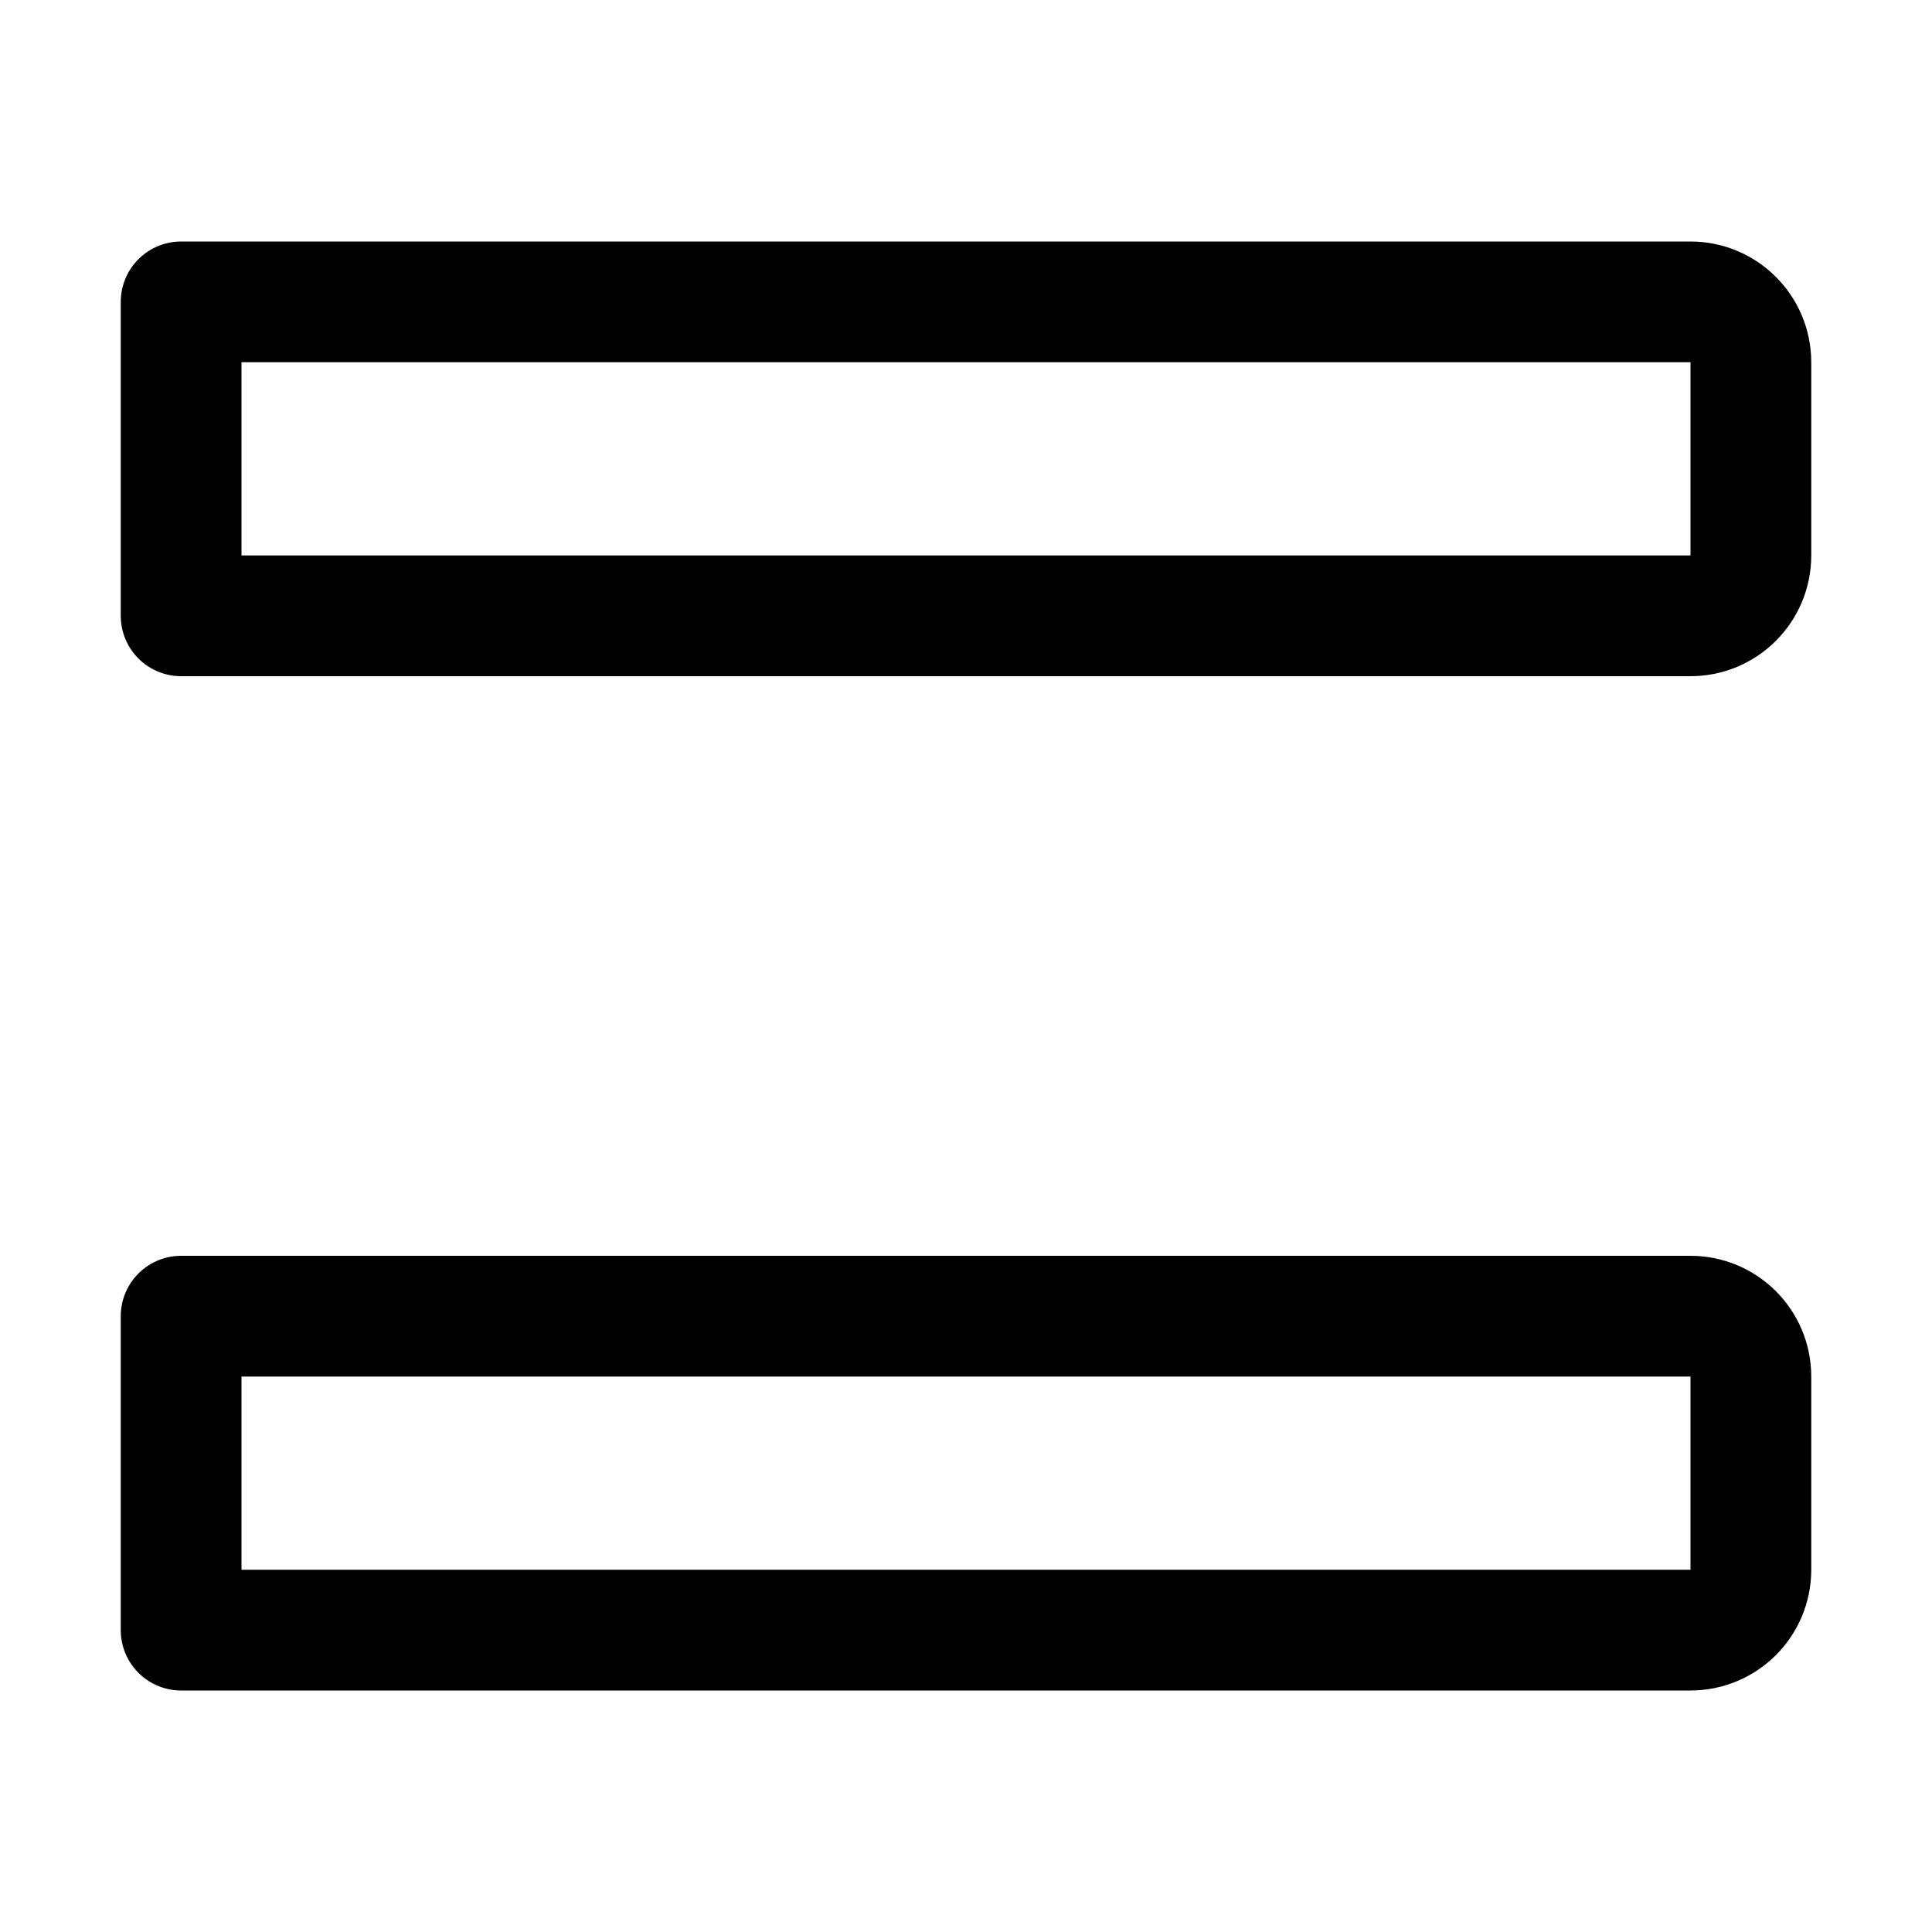
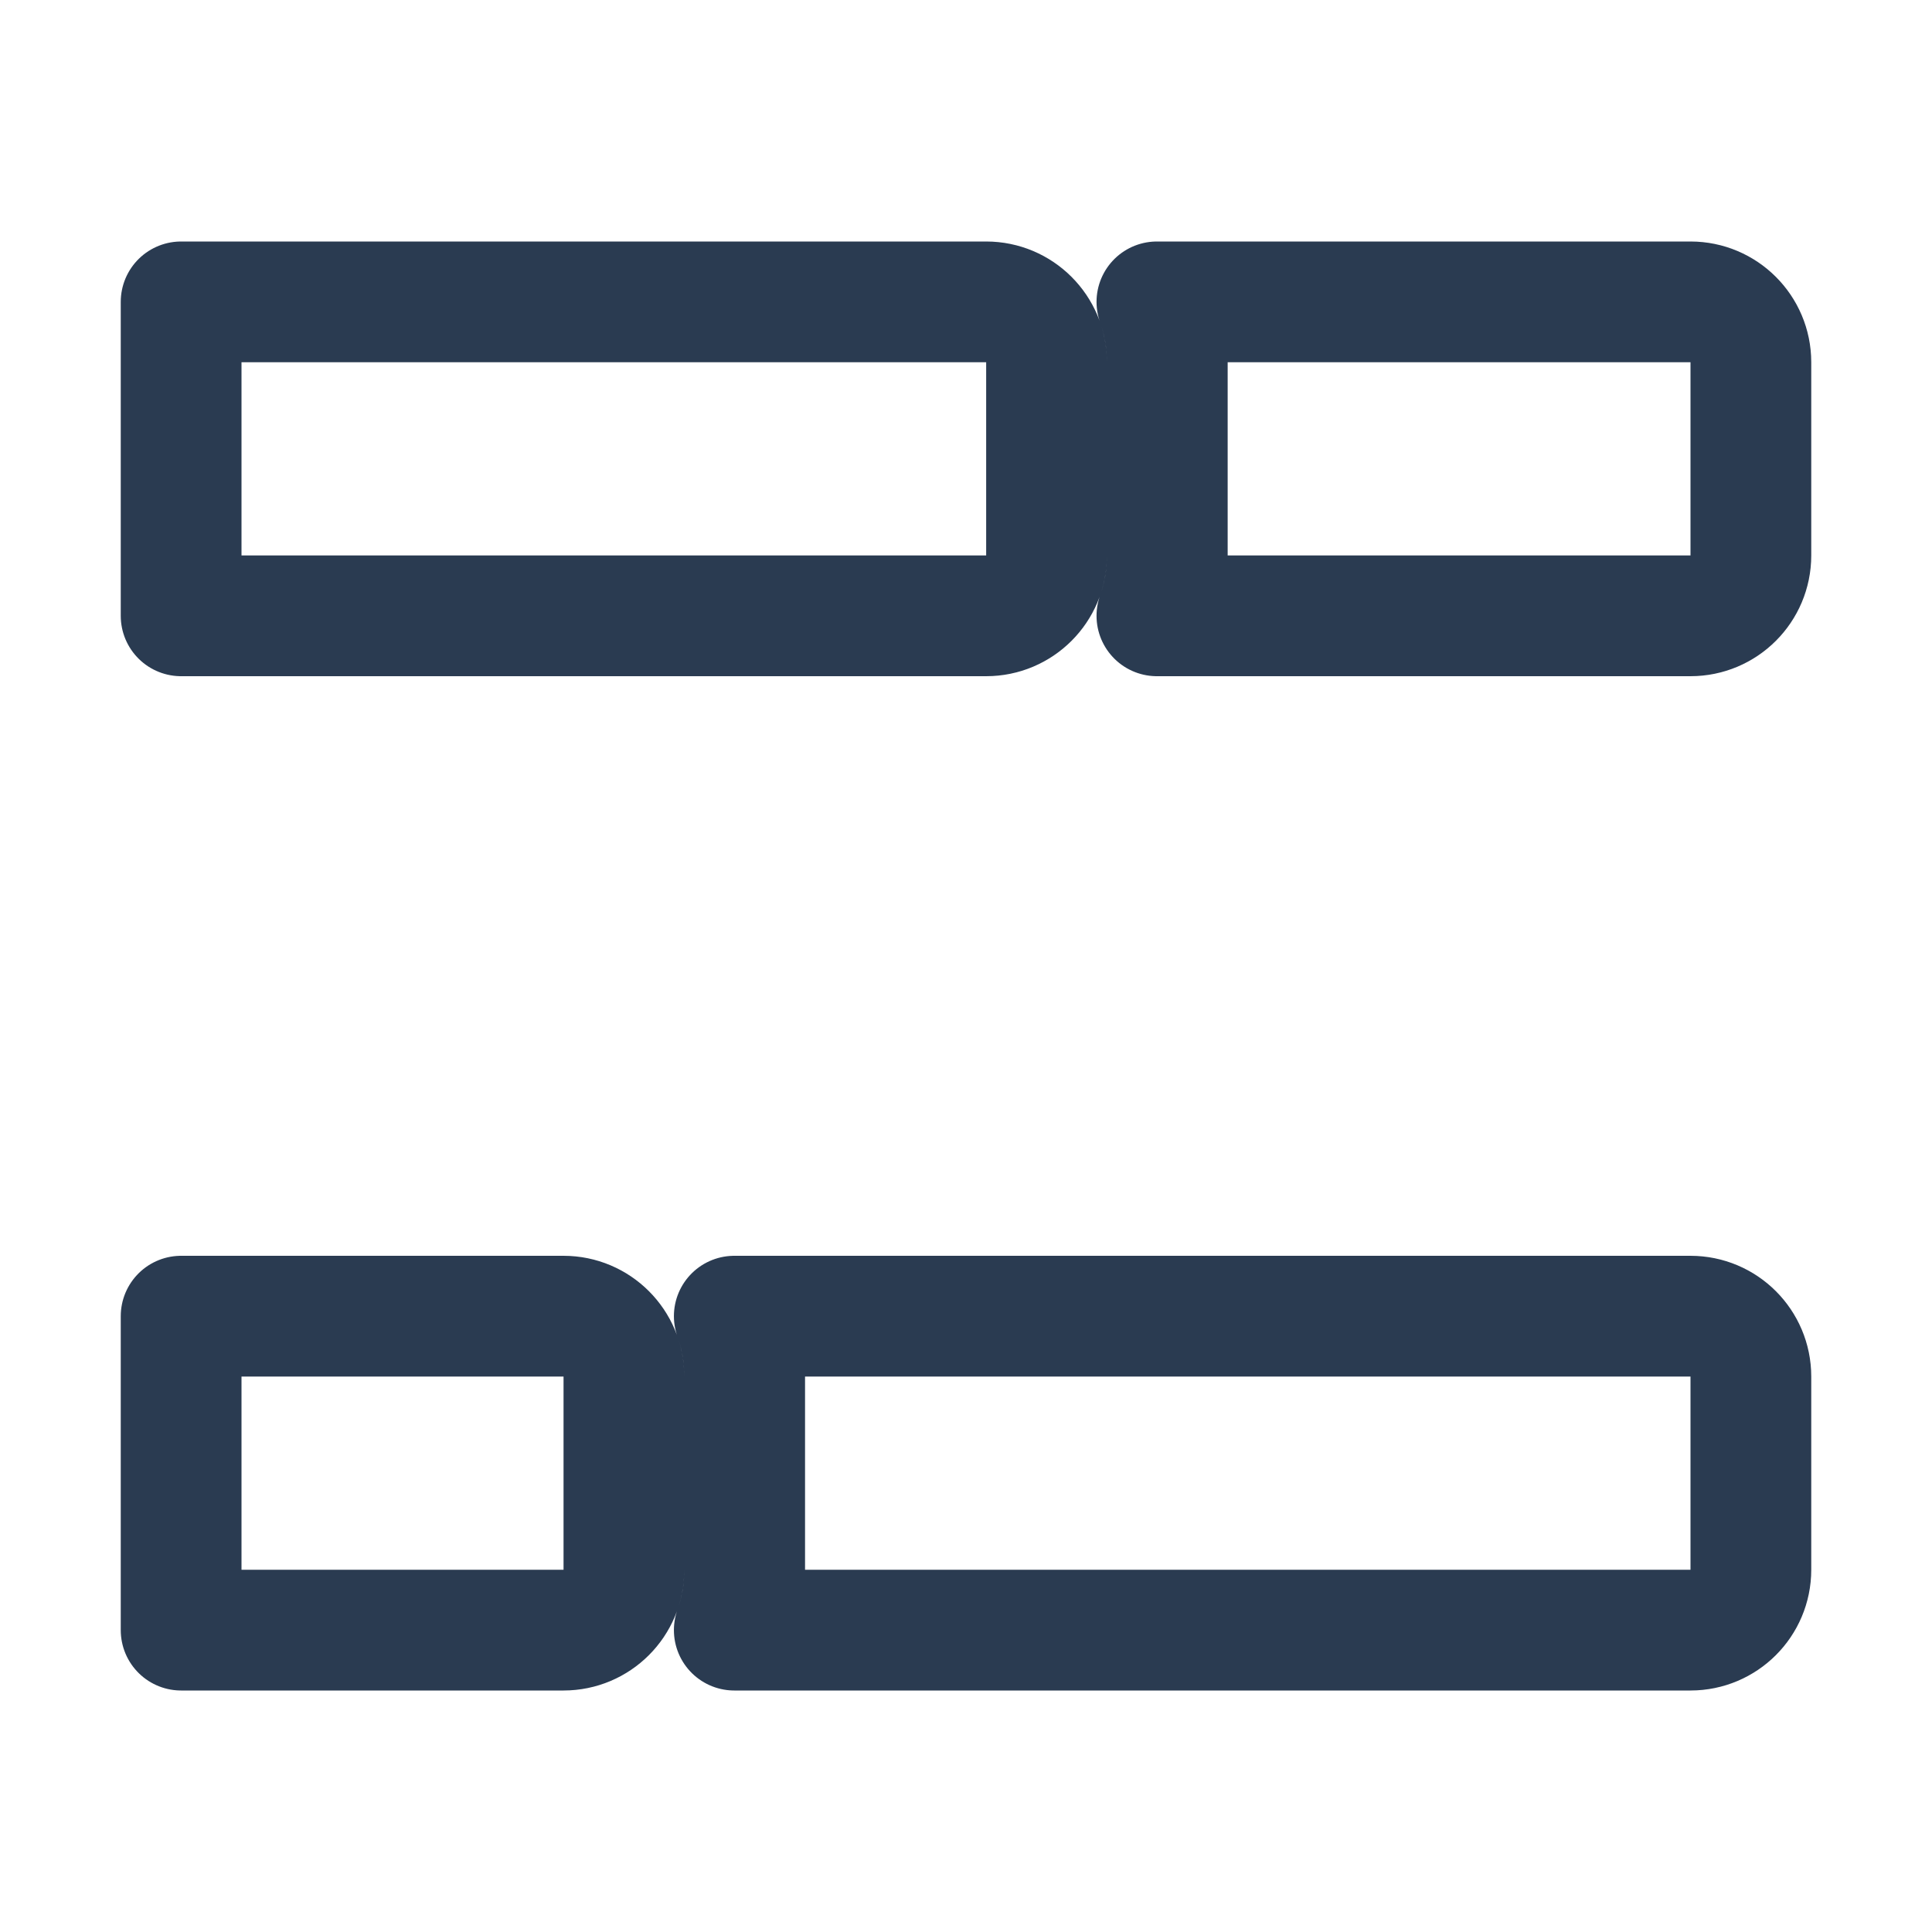
<svg xmlns="http://www.w3.org/2000/svg" width="16" height="16" viewBox="0 0 16 16" fill="none">
-   <path d="M1.5 2.5H8.167H14C14.276 2.5 14.5 2.724 14.5 3V4.6C14.5 4.876 14.276 5.1 14 5.1H8.167H1.5V2.5ZM4.667 13.5H1.5V10.9H4.667H14C14.276 10.9 14.5 11.124 14.5 11.4V13C14.5 13.276 14.276 13.5 14 13.5H4.667Z" stroke="black" stroke-linejoin="round" />
+   <path d="M8.667 3V4.6C8.667 4.876 8.443 5.1 8.167 5.1H1.5V2.5H8.167C8.443 2.5 8.667 2.724 8.667 3ZM9.581 2.5H14C14.276 2.5 14.5 2.724 14.5 3V4.6C14.5 4.876 14.276 5.1 14 5.1H9.581C9.637 4.944 9.667 4.775 9.667 4.6V3C9.667 2.825 9.637 2.656 9.581 2.5ZM6.167 13V11.4C6.167 11.225 6.137 11.056 6.081 10.9H14C14.276 10.9 14.5 11.124 14.5 11.4V13C14.5 13.276 14.276 13.5 14 13.5H6.081C6.137 13.344 6.167 13.175 6.167 13ZM1.5 13.5V10.9H4.667C4.943 10.9 5.167 11.124 5.167 11.4V13C5.167 13.276 4.943 13.5 4.667 13.5H1.5Z" stroke="#2A3B51" stroke-linejoin="round" />
</svg>
